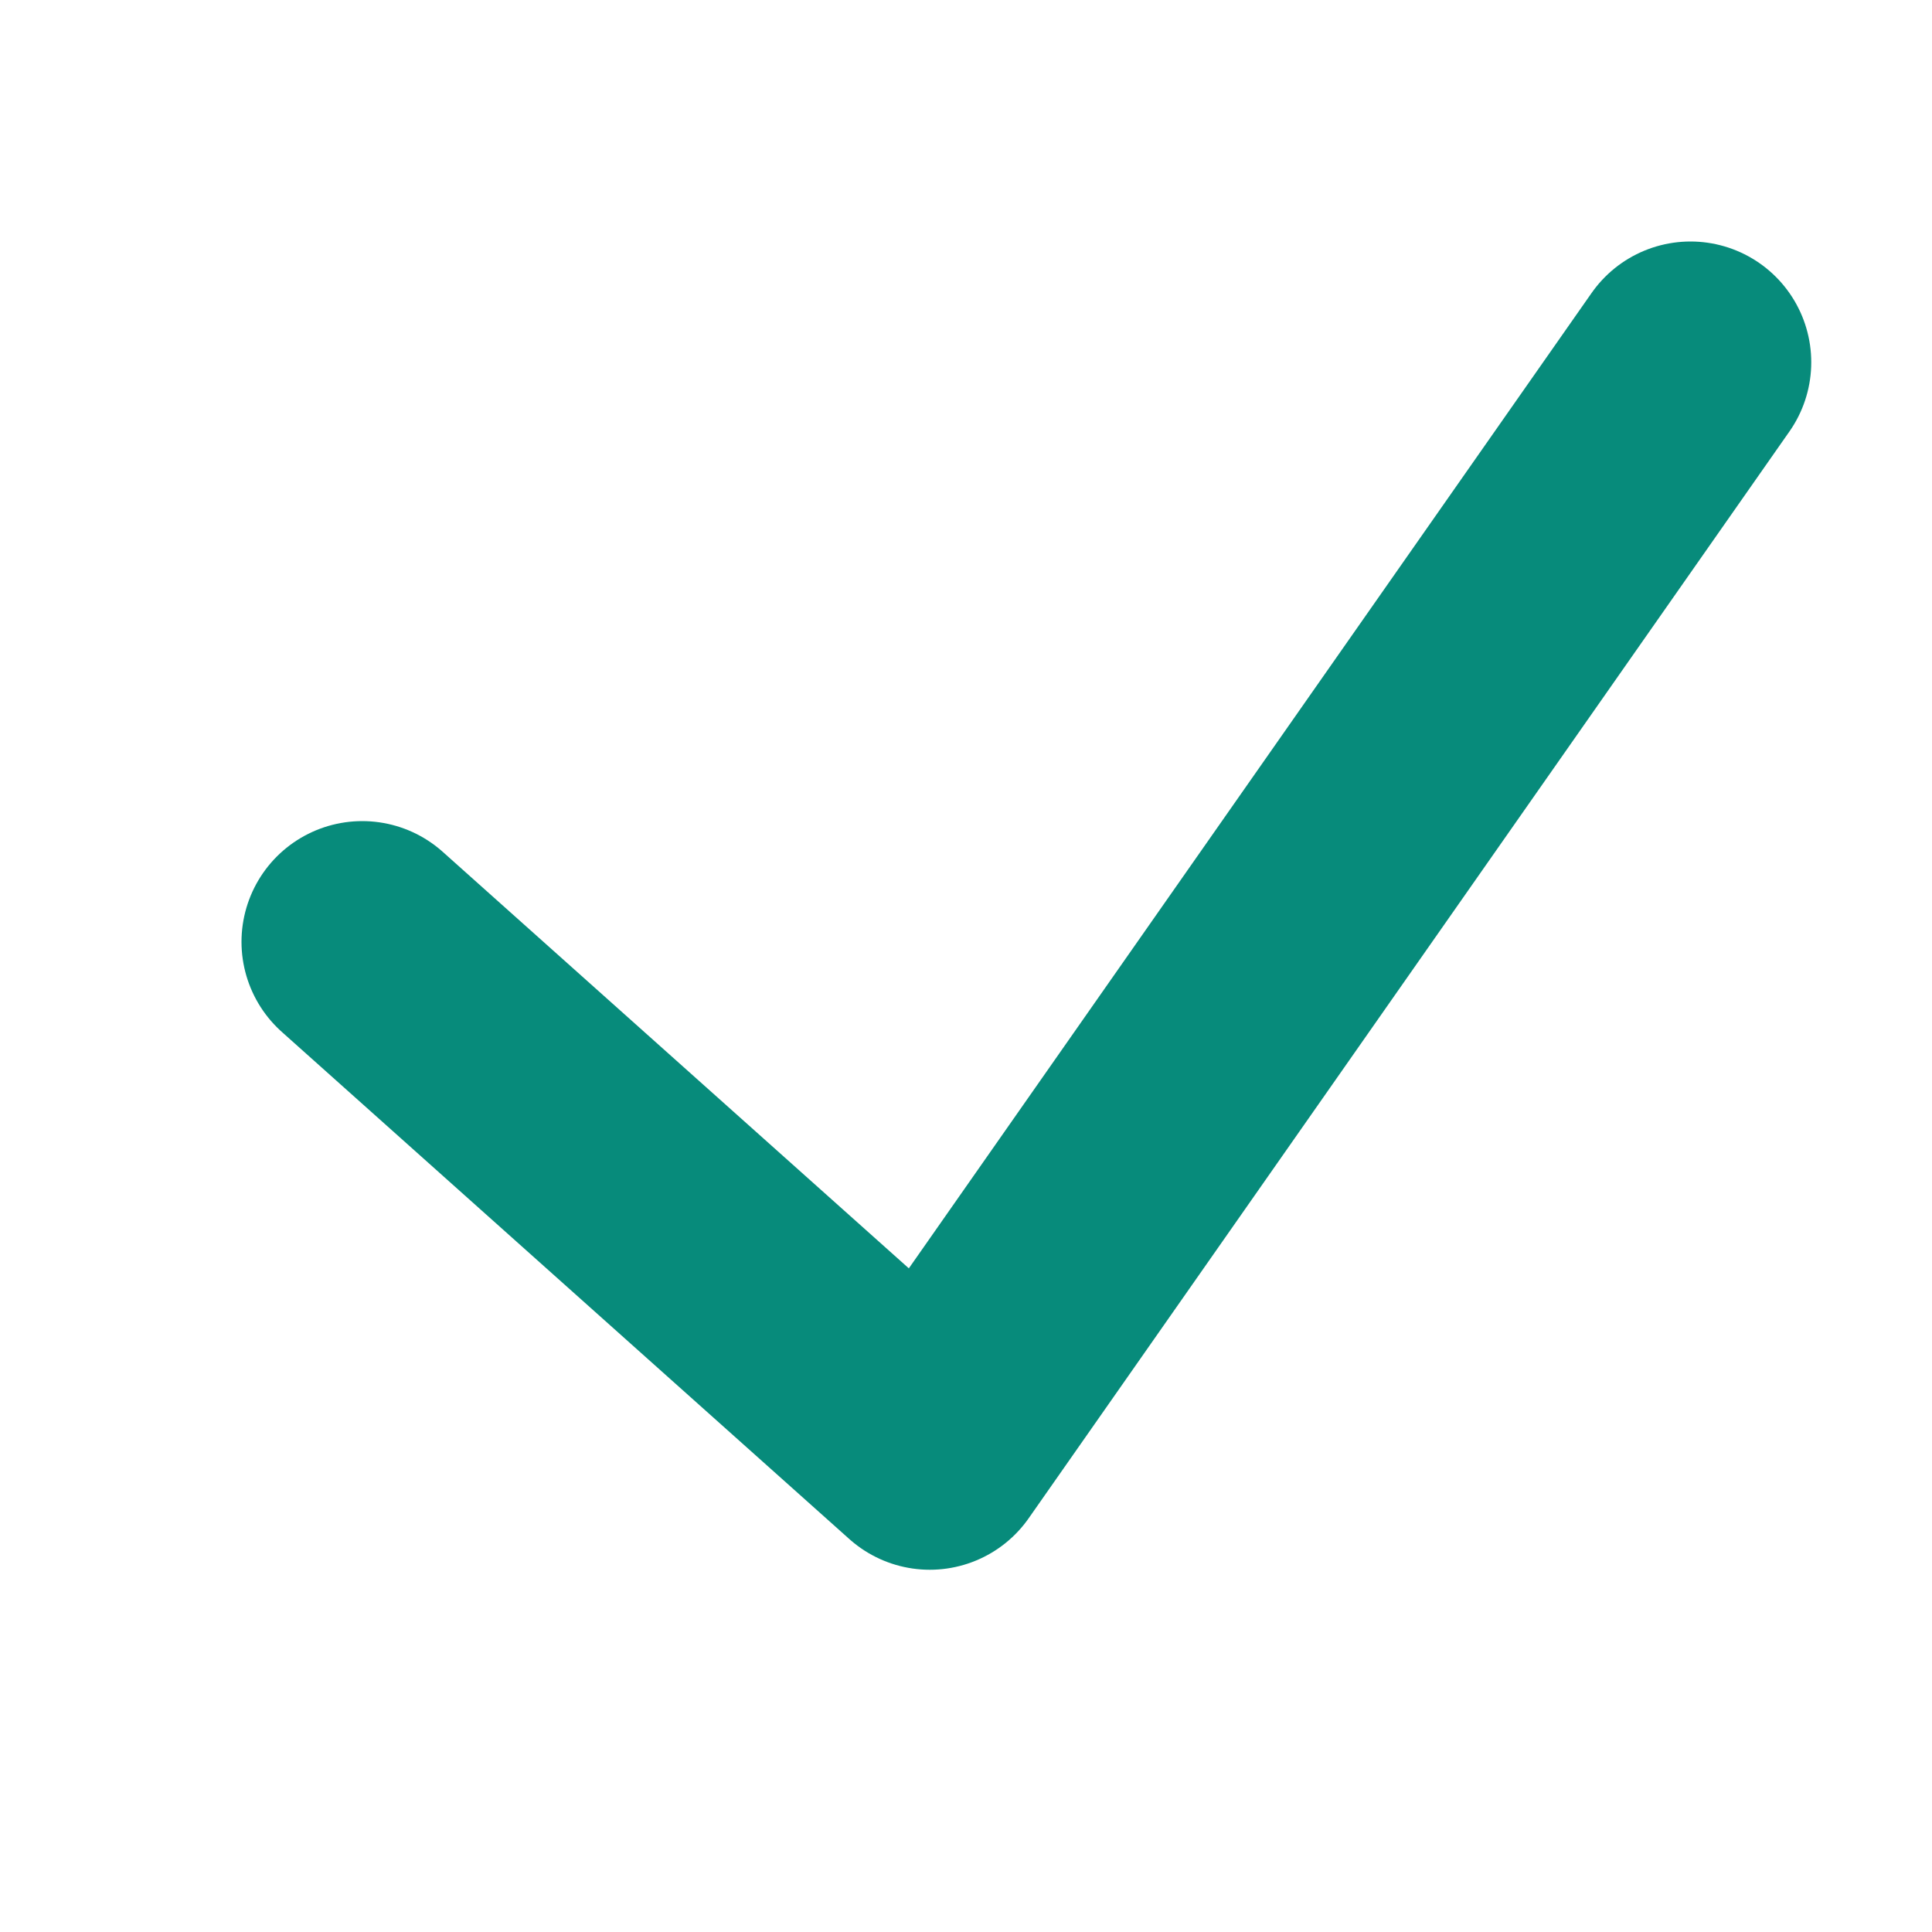
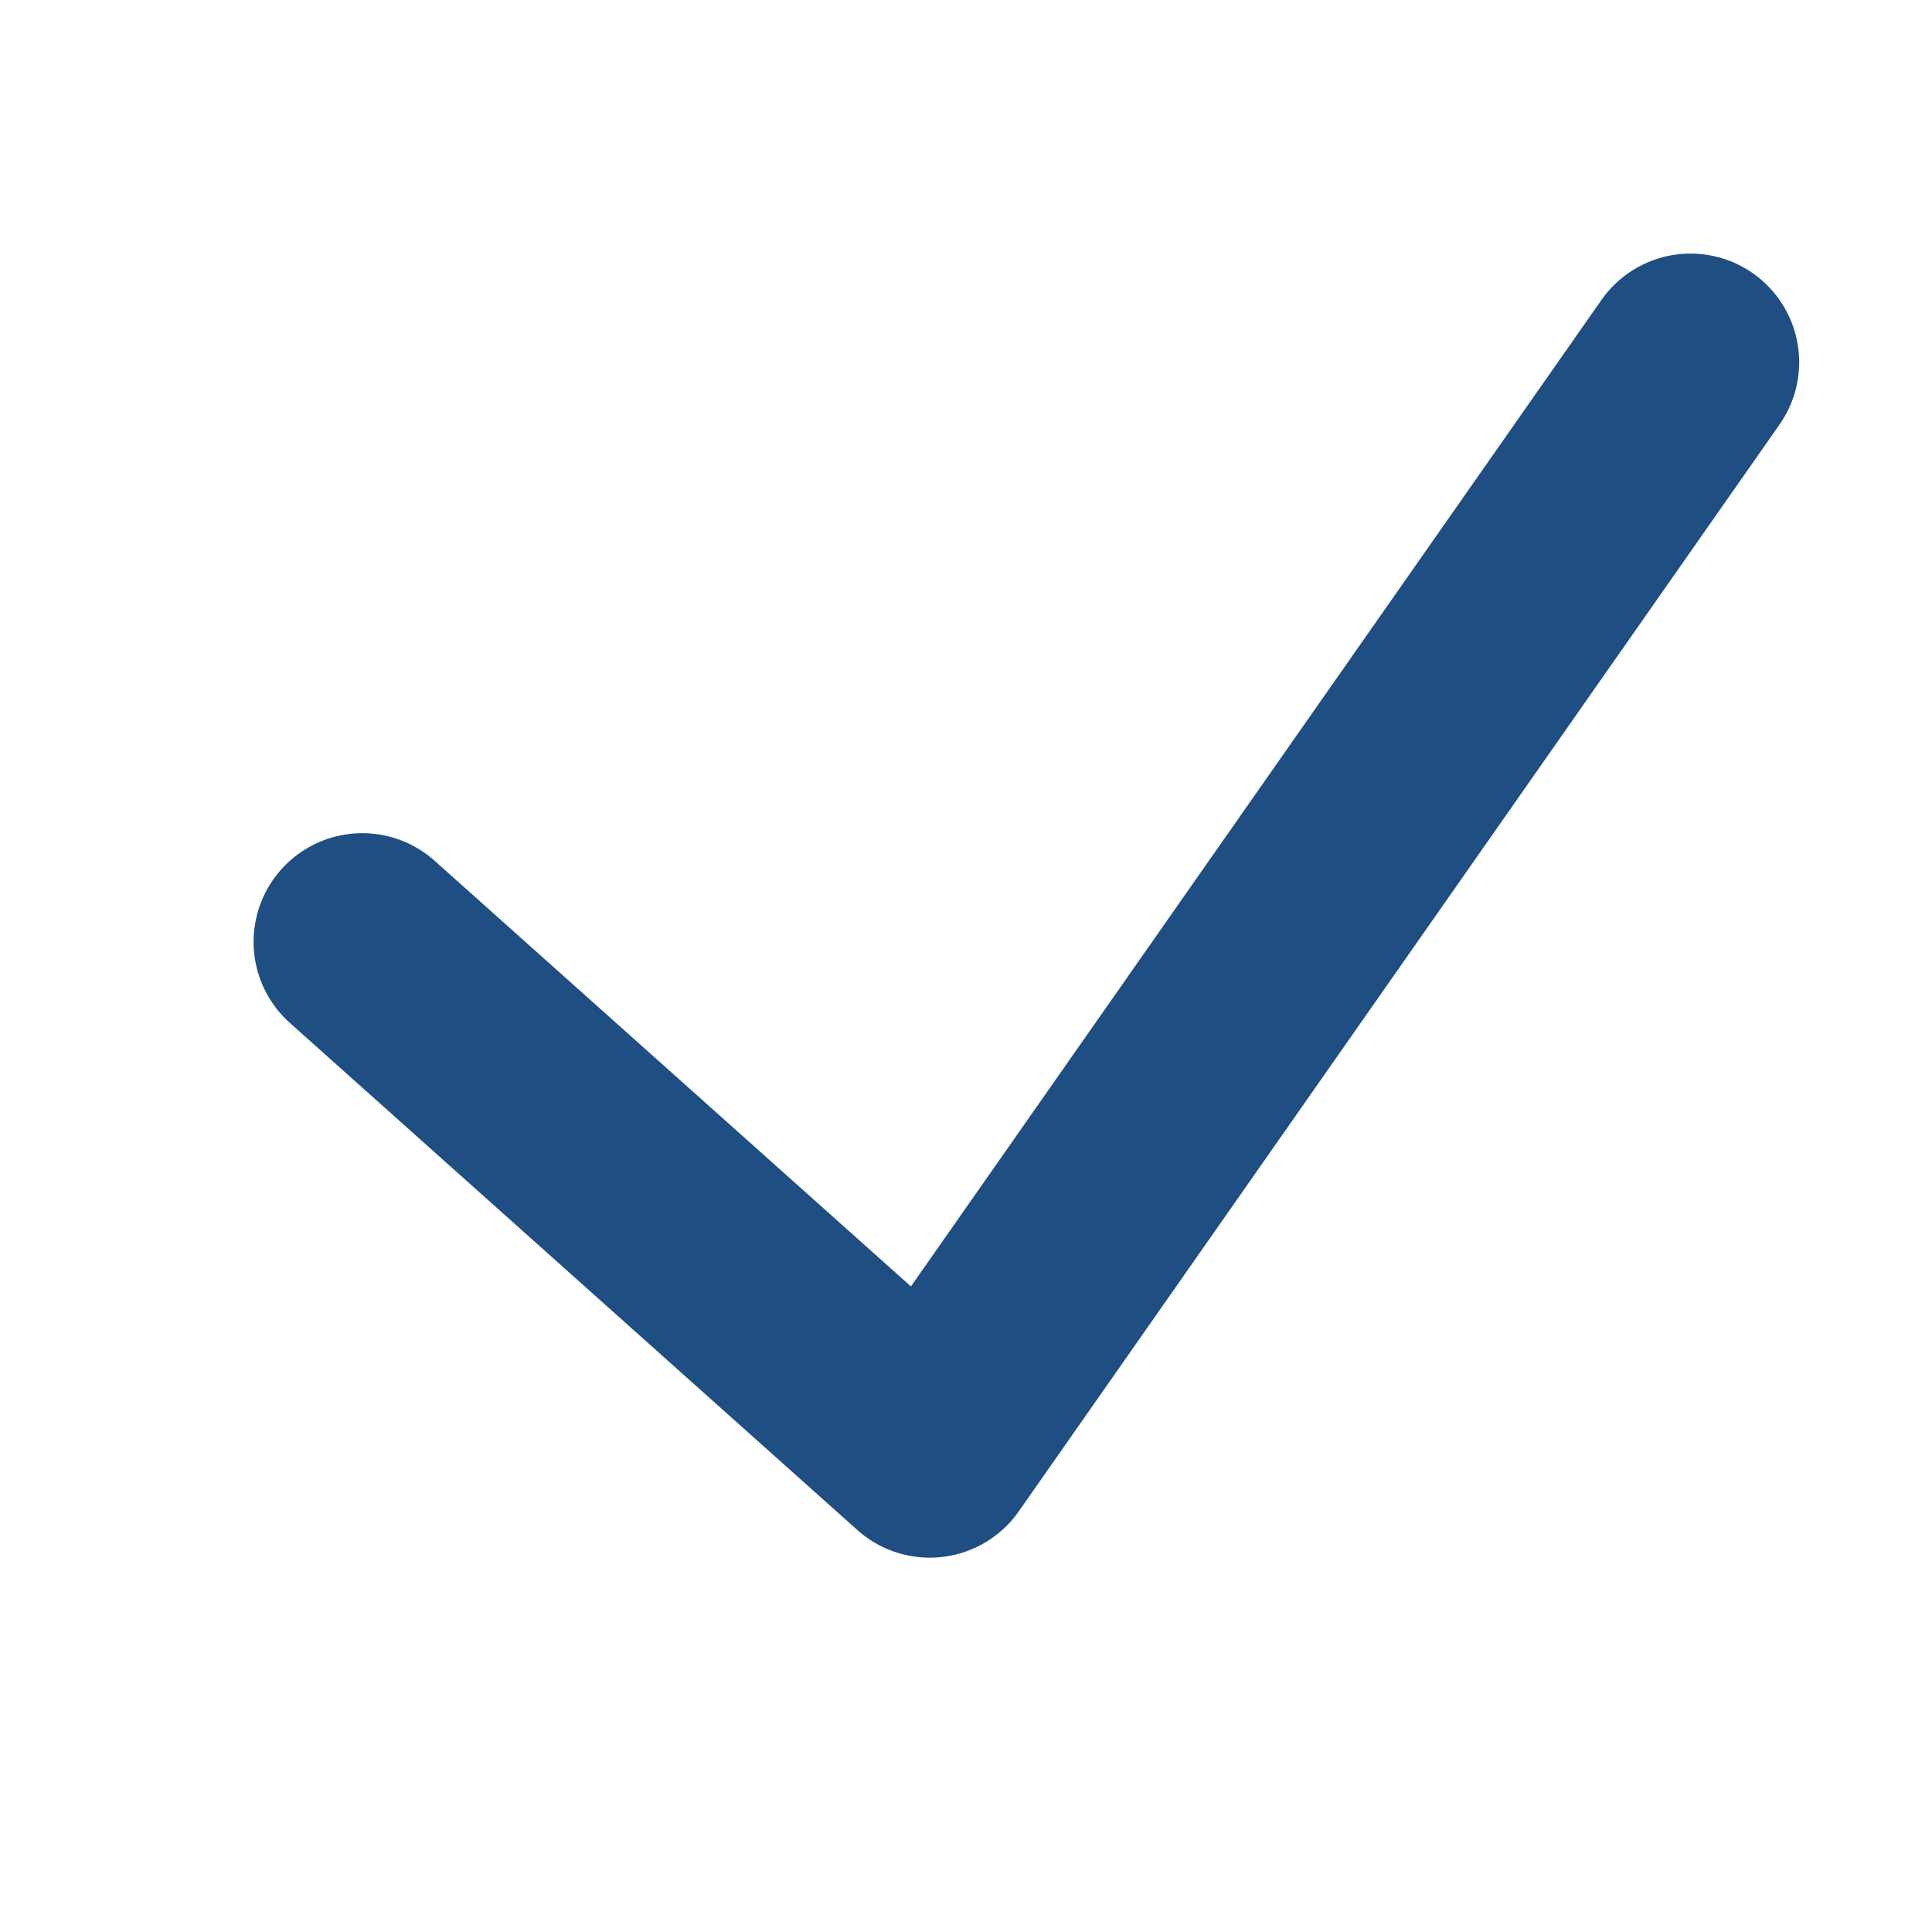
<svg xmlns="http://www.w3.org/2000/svg" width="16" height="16" viewBox="0 0 16 16" fill="none">
  <g id="live area">
-     <path id="Vector 1" d="M3 7.8L7.7 12L14 3" stroke="#078B7B" stroke-width="2" stroke-linecap="round" stroke-linejoin="round" />
+     <path id="Vector 1" d="M3 7.8L7.7 12L14 3" stroke="#1F4F82" stroke-width="1.8" stroke-linecap="round" stroke-linejoin="round" />
  </g>
</svg>
